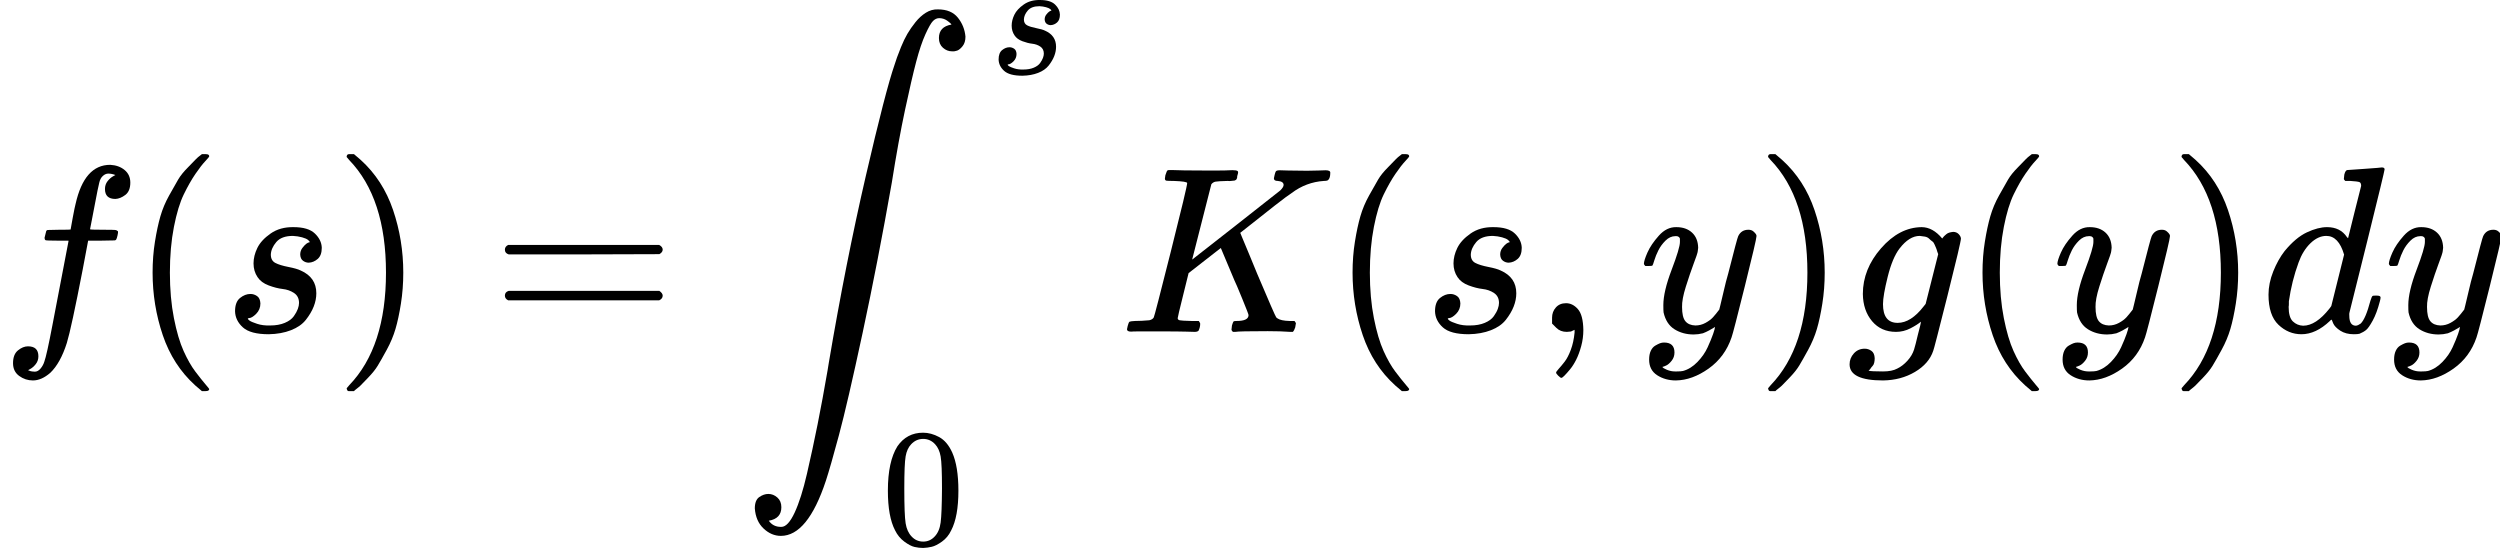
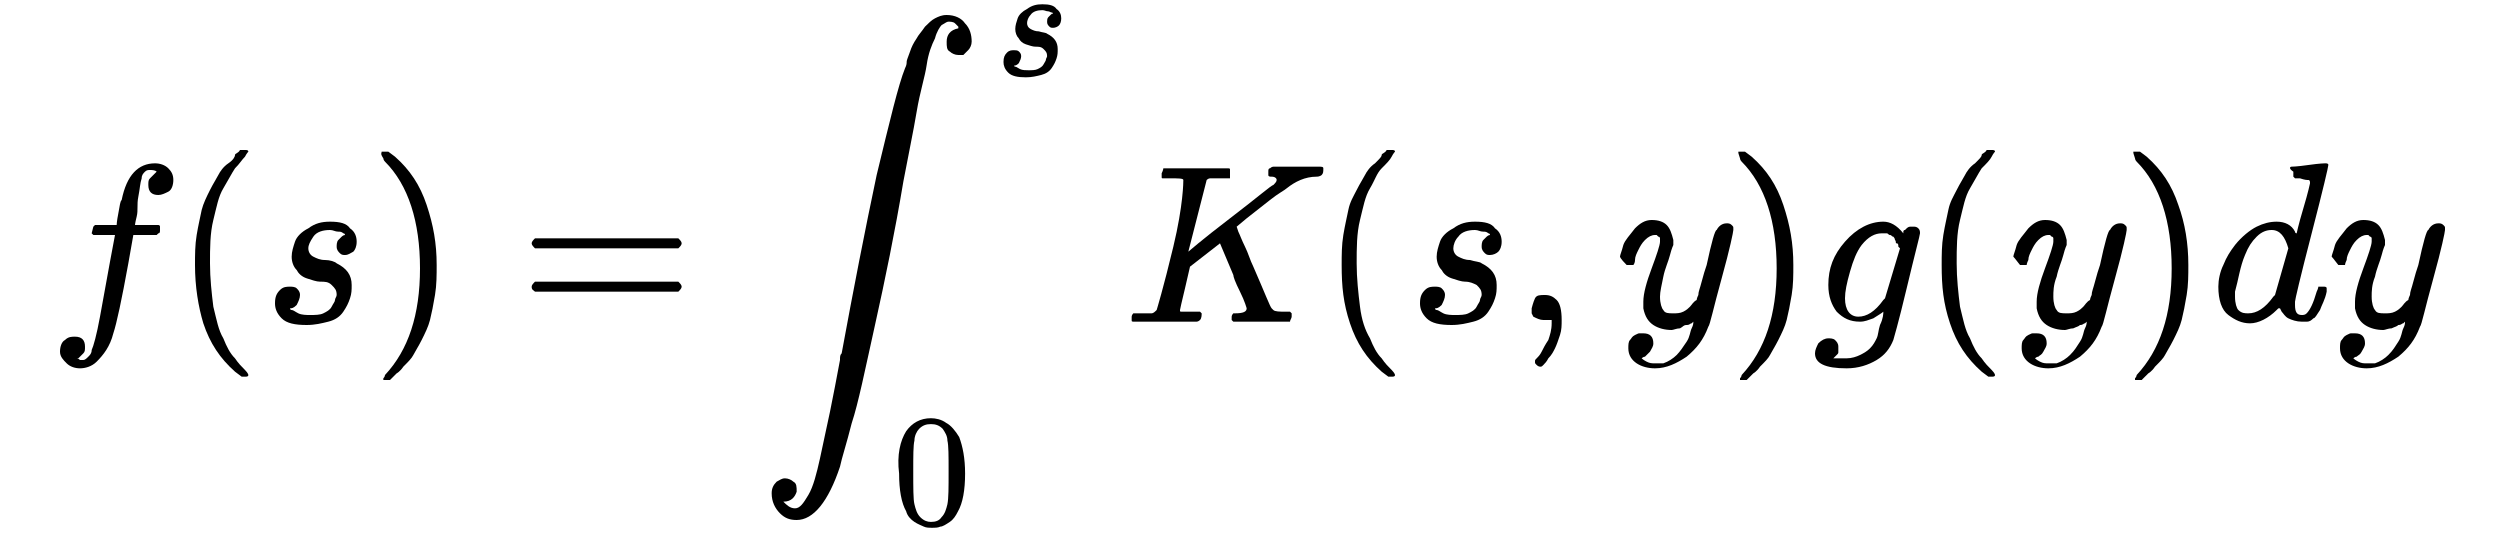
- <svg xmlns="http://www.w3.org/2000/svg" xmlns:xlink="http://www.w3.org/1999/xlink" style="vertical-align: -2.063ex;" width="23.871ex" height="5.232ex" role="img" focusable="false" viewBox="0 -1400.6 10550.9 2312.5">
-   <defs>
-     <path id="MJX-1-TEX-I-1D453" d="M118 -162Q120 -162 124 -164T135 -167T147 -168Q160 -168 171 -155T187 -126Q197 -99 221 27T267 267T289 382V385H242Q195 385 192 387Q188 390 188 397L195 425Q197 430 203 430T250 431Q298 431 298 432Q298 434 307 482T319 540Q356 705 465 705Q502 703 526 683T550 630Q550 594 529 578T487 561Q443 561 443 603Q443 622 454 636T478 657L487 662Q471 668 457 668Q445 668 434 658T419 630Q412 601 403 552T387 469T380 433Q380 431 435 431Q480 431 487 430T498 424Q499 420 496 407T491 391Q489 386 482 386T428 385H372L349 263Q301 15 282 -47Q255 -132 212 -173Q175 -205 139 -205Q107 -205 81 -186T55 -132Q55 -95 76 -78T118 -61Q162 -61 162 -103Q162 -122 151 -136T127 -157L118 -162Z" />
-     <path id="MJX-1-TEX-N-28" d="M94 250Q94 319 104 381T127 488T164 576T202 643T244 695T277 729T302 750H315H319Q333 750 333 741Q333 738 316 720T275 667T226 581T184 443T167 250T184 58T225 -81T274 -167T316 -220T333 -241Q333 -250 318 -250H315H302L274 -226Q180 -141 137 -14T94 250Z" />
-     <path id="MJX-1-TEX-I-1D460" d="M131 289Q131 321 147 354T203 415T300 442Q362 442 390 415T419 355Q419 323 402 308T364 292Q351 292 340 300T328 326Q328 342 337 354T354 372T367 378Q368 378 368 379Q368 382 361 388T336 399T297 405Q249 405 227 379T204 326Q204 301 223 291T278 274T330 259Q396 230 396 163Q396 135 385 107T352 51T289 7T195 -10Q118 -10 86 19T53 87Q53 126 74 143T118 160Q133 160 146 151T160 120Q160 94 142 76T111 58Q109 57 108 57T107 55Q108 52 115 47T146 34T201 27Q237 27 263 38T301 66T318 97T323 122Q323 150 302 164T254 181T195 196T148 231Q131 256 131 289Z" />
-     <path id="MJX-1-TEX-N-29" d="M60 749L64 750Q69 750 74 750H86L114 726Q208 641 251 514T294 250Q294 182 284 119T261 12T224 -76T186 -143T145 -194T113 -227T90 -246Q87 -249 86 -250H74Q66 -250 63 -250T58 -247T55 -238Q56 -237 66 -225Q221 -64 221 250T66 725Q56 737 55 738Q55 746 60 749Z" />
-     <path id="MJX-1-TEX-N-3D" d="M56 347Q56 360 70 367H707Q722 359 722 347Q722 336 708 328L390 327H72Q56 332 56 347ZM56 153Q56 168 72 173H708Q722 163 722 153Q722 140 707 133H70Q56 140 56 153Z" />
-     <path id="MJX-1-TEX-LO-222B" d="M114 -798Q132 -824 165 -824H167Q195 -824 223 -764T275 -600T320 -391T362 -164Q365 -143 367 -133Q439 292 523 655T645 1127Q651 1145 655 1157T672 1201T699 1257T733 1306T777 1346T828 1360Q884 1360 912 1325T944 1245Q944 1220 932 1205T909 1186T887 1183Q866 1183 849 1198T832 1239Q832 1287 885 1296L882 1300Q879 1303 874 1307T866 1313Q851 1323 833 1323Q819 1323 807 1311T775 1255T736 1139T689 936T633 628Q574 293 510 -5T410 -437T355 -629Q278 -862 165 -862Q125 -862 92 -831T55 -746Q55 -711 74 -698T112 -685Q133 -685 150 -700T167 -741Q167 -789 114 -798Z" />
-     <path id="MJX-1-TEX-N-30" d="M96 585Q152 666 249 666Q297 666 345 640T423 548Q460 465 460 320Q460 165 417 83Q397 41 362 16T301 -15T250 -22Q224 -22 198 -16T137 16T82 83Q39 165 39 320Q39 494 96 585ZM321 597Q291 629 250 629Q208 629 178 597Q153 571 145 525T137 333Q137 175 145 125T181 46Q209 16 250 16Q290 16 318 46Q347 76 354 130T362 333Q362 478 354 524T321 597Z" />
-     <path id="MJX-1-TEX-I-1D43E" d="M285 628Q285 635 228 637Q205 637 198 638T191 647Q191 649 193 661Q199 681 203 682Q205 683 214 683H219Q260 681 355 681Q389 681 418 681T463 682T483 682Q500 682 500 674Q500 669 497 660Q496 658 496 654T495 648T493 644T490 641T486 639T479 638T470 637T456 637Q416 636 405 634T387 623L306 305Q307 305 490 449T678 597Q692 611 692 620Q692 635 667 637Q651 637 651 648Q651 650 654 662T659 677Q662 682 676 682Q680 682 711 681T791 680Q814 680 839 681T869 682Q889 682 889 672Q889 650 881 642Q878 637 862 637Q787 632 726 586Q710 576 656 534T556 455L509 418L518 396Q527 374 546 329T581 244Q656 67 661 61Q663 59 666 57Q680 47 717 46H738Q744 38 744 37T741 19Q737 6 731 0H720Q680 3 625 3Q503 3 488 0H478Q472 6 472 9T474 27Q478 40 480 43T491 46H494Q544 46 544 71Q544 75 517 141T485 216L427 354L359 301L291 248L268 155Q245 63 245 58Q245 51 253 49T303 46H334Q340 37 340 35Q340 19 333 5Q328 0 317 0Q314 0 280 1T180 2Q118 2 85 2T49 1Q31 1 31 11Q31 13 34 25Q38 41 42 43T65 46Q92 46 125 49Q139 52 144 61Q147 65 216 339T285 628Z" />
-     <path id="MJX-1-TEX-N-2C" d="M78 35T78 60T94 103T137 121Q165 121 187 96T210 8Q210 -27 201 -60T180 -117T154 -158T130 -185T117 -194Q113 -194 104 -185T95 -172Q95 -168 106 -156T131 -126T157 -76T173 -3V9L172 8Q170 7 167 6T161 3T152 1T140 0Q113 0 96 17Z" />
-     <path id="MJX-1-TEX-I-1D466" d="M21 287Q21 301 36 335T84 406T158 442Q199 442 224 419T250 355Q248 336 247 334Q247 331 231 288T198 191T182 105Q182 62 196 45T238 27Q261 27 281 38T312 61T339 94Q339 95 344 114T358 173T377 247Q415 397 419 404Q432 431 462 431Q475 431 483 424T494 412T496 403Q496 390 447 193T391 -23Q363 -106 294 -155T156 -205Q111 -205 77 -183T43 -117Q43 -95 50 -80T69 -58T89 -48T106 -45Q150 -45 150 -87Q150 -107 138 -122T115 -142T102 -147L99 -148Q101 -153 118 -160T152 -167H160Q177 -167 186 -165Q219 -156 247 -127T290 -65T313 -9T321 21L315 17Q309 13 296 6T270 -6Q250 -11 231 -11Q185 -11 150 11T104 82Q103 89 103 113Q103 170 138 262T173 379Q173 380 173 381Q173 390 173 393T169 400T158 404H154Q131 404 112 385T82 344T65 302T57 280Q55 278 41 278H27Q21 284 21 287Z" />
-     <path id="MJX-1-TEX-I-1D454" d="M311 43Q296 30 267 15T206 0Q143 0 105 45T66 160Q66 265 143 353T314 442Q361 442 401 394L404 398Q406 401 409 404T418 412T431 419T447 422Q461 422 470 413T480 394Q480 379 423 152T363 -80Q345 -134 286 -169T151 -205Q10 -205 10 -137Q10 -111 28 -91T74 -71Q89 -71 102 -80T116 -111Q116 -121 114 -130T107 -144T99 -154T92 -162L90 -164H91Q101 -167 151 -167Q189 -167 211 -155Q234 -144 254 -122T282 -75Q288 -56 298 -13Q311 35 311 43ZM384 328L380 339Q377 350 375 354T369 368T359 382T346 393T328 402T306 405Q262 405 221 352Q191 313 171 233T151 117Q151 38 213 38Q269 38 323 108L331 118L384 328Z" />
-     <path id="MJX-1-TEX-I-1D451" d="M366 683Q367 683 438 688T511 694Q523 694 523 686Q523 679 450 384T375 83T374 68Q374 26 402 26Q411 27 422 35Q443 55 463 131Q469 151 473 152Q475 153 483 153H487H491Q506 153 506 145Q506 140 503 129Q490 79 473 48T445 8T417 -8Q409 -10 393 -10Q359 -10 336 5T306 36L300 51Q299 52 296 50Q294 48 292 46Q233 -10 172 -10Q117 -10 75 30T33 157Q33 205 53 255T101 341Q148 398 195 420T280 442Q336 442 364 400Q369 394 369 396Q370 400 396 505T424 616Q424 629 417 632T378 637H357Q351 643 351 645T353 664Q358 683 366 683ZM352 326Q329 405 277 405Q242 405 210 374T160 293Q131 214 119 129Q119 126 119 118T118 106Q118 61 136 44T179 26Q233 26 290 98L298 109L352 326Z" />
-   </defs>
-   <g fill="#000" stroke-width="0" transform="scale(1,-1)">
-     <g data-mml-node="math">
-       <g data-mml-node="mi">
-         <use data-c="1D453" xlink:href="#MJX-1-TEX-I-1D453" />
+ <svg xmlns="http://www.w3.org/2000/svg" focusable="false" width="300px" version="1.1" viewBox="0 0 150 32">
+   <g transform="scale(1,-1)">
+     <path d="m4.6-21.5c0.1 0 0.2-0.1 0.2-0.1h0.2c0.1 0 0.2 0.1 0.3 0.2s0.2 0.2 0.2 0.4c0.1 0.2 0.3 0.9 0.5 2l0.6 3.3s0.3 1.6 0.3 1.6h-0.6-0.7l-0.1 0.1 0.1 0.4 0.1 0.1h0.6 0.7s0 0.2 0.1 0.7 0.1 0.7 0.2 0.8c0.3 1.5 1 2.2 2 2.2 0.3 0 0.6-0.1 0.8-0.3s0.3-0.4 0.3-0.7-0.1-0.6-0.3-0.7-0.4-0.2-0.6-0.2c-0.4 0-0.6 0.2-0.6 0.6 0 0.2 0 0.3 0.1 0.4s0.2 0.2 0.3 0.3l0.1 0.1c-0.1 0.1-0.3 0.1-0.4 0.1s-0.2 0-0.3-0.1-0.2-0.2-0.2-0.4c-0.1-0.3-0.1-0.6-0.2-1.1s0-0.8-0.1-1.2-0.1-0.5-0.1-0.5h0.7 0.7s0.1 0 0.1-0.1v-0.2c0-0.1 0-0.2-0.1-0.2l-0.1-0.1s-0.3 0-0.7 0h-0.7l-0.3-1.7c-0.4-2.2-0.7-3.6-0.9-4.2-0.2-0.8-0.6-1.3-1-1.7-0.3-0.3-0.7-0.4-1-0.4s-0.6 0.1-0.8 0.3-0.4 0.4-0.4 0.7 0.1 0.6 0.3 0.7c0.2 0.2 0.4 0.2 0.6 0.2 0.4 0 0.6-0.2 0.6-0.6 0-0.2 0-0.3-0.1-0.4l-0.3-0.3h-0.1z" />
+     <g transform="translate(550)">
+       <path d="m-538.3-15.9c0 0.6 0 1.2 0.1 1.8s0.2 1 0.3 1.5c0.1 0.4 0.3 0.8 0.5 1.2s0.4 0.7 0.5 0.9 0.3 0.5 0.6 0.7 0.4 0.4 0.4 0.5 0.2 0.1 0.3 0.3h0.3c0.1 0 0.2 0 0.2-0.1 0 0-0.1-0.1-0.2-0.3-0.2-0.2-0.3-0.4-0.6-0.7-0.2-0.3-0.4-0.7-0.7-1.2s-0.4-1.1-0.6-1.9-0.2-1.7-0.2-2.6 0.1-1.8 0.2-2.6c0.2-0.8 0.3-1.4 0.6-1.9 0.2-0.5 0.4-0.9 0.7-1.2 0.2-0.3 0.4-0.5 0.6-0.7s0.2-0.3 0.2-0.3c0-0.1-0.1-0.1-0.2-0.1h-0.2l-0.4 0.3c-0.9 0.8-1.5 1.7-1.9 2.9-0.3 1-0.5 2.2-0.5 3.5z" />
+     </g>
+     <g transform="translate(939)">
+       <path d="m-921.5-15.4c0 0.3 0.1 0.6 0.2 0.9s0.4 0.6 0.8 0.8c0.4 0.3 0.8 0.4 1.3 0.4 0.6 0 1-0.1 1.2-0.4 0.3-0.2 0.4-0.5 0.4-0.8s-0.1-0.5-0.2-0.6c-0.2-0.1-0.3-0.2-0.5-0.2-0.1 0-0.2 0-0.3 0.1s-0.2 0.2-0.2 0.4c0 0.1 0 0.3 0.1 0.4l0.2 0.2s0.1 0.1 0.2 0.1c0 0 0 0.1-0.1 0.1-0.1 0.1-0.2 0.1-0.3 0.1-0.2 0-0.3 0.1-0.5 0.1-0.4 0-0.8-0.1-1-0.4s-0.3-0.5-0.3-0.7 0.1-0.4 0.3-0.5 0.4-0.2 0.7-0.2 0.6-0.1 0.7-0.2c0.6-0.3 0.9-0.7 0.9-1.3 0-0.3 0-0.5-0.1-0.8s-0.2-0.5-0.4-0.8-0.5-0.5-0.9-0.6-0.8-0.2-1.3-0.2c-0.7 0-1.2 0.1-1.5 0.4s-0.4 0.6-0.4 0.9c0 0.4 0.1 0.6 0.3 0.8s0.4 0.2 0.6 0.2c0.1 0 0.3 0 0.4-0.1s0.2-0.2 0.2-0.4-0.1-0.4-0.2-0.6c-0.2-0.2-0.3-0.2-0.4-0.2 0 0 0-0.1 0.1-0.1s0.2-0.1 0.4-0.2 0.5-0.1 0.7-0.1c0.3 0 0.6 0 0.8 0.1s0.4 0.2 0.5 0.4 0.2 0.3 0.2 0.4 0.1 0.2 0.1 0.3c0 0.3-0.1 0.4-0.3 0.6s-0.4 0.2-0.7 0.2c-0.2 0-0.5 0.1-0.8 0.2s-0.5 0.3-0.6 0.5c-0.2 0.2-0.3 0.5-0.3 0.8z" />
+     </g>
+     <g transform="translate(1408)">
+       <path d="m-1385.1-9.1h0.2 0.2l0.4-0.3c0.9-0.8 1.5-1.7 1.9-2.9s0.6-2.3 0.6-3.6c0-0.6 0-1.2-0.1-1.8s-0.2-1.1-0.3-1.5-0.3-0.8-0.5-1.2-0.4-0.7-0.5-0.9-0.3-0.4-0.6-0.7c-0.2-0.3-0.4-0.4-0.4-0.4l-0.4-0.4h-0.2-0.1-0.1v0.1s0.1 0.1 0.1 0.2c1.4 1.5 2.1 3.6 2.1 6.4s-0.7 5-2.1 6.4c-0.1 0.1-0.1 0.2-0.1 0.2-0.2 0.3-0.1 0.3-0.1 0.4z" />
+     </g>
+     <g transform="translate(2074.8)">
+       <path d="m-2042.9-14.6c0 0.1 0.1 0.2 0.2 0.3h8.6c0.1-0.1 0.2-0.2 0.2-0.3s-0.1-0.2-0.2-0.3h-4.3-4.3c-0.1 0.1-0.2 0.2-0.2 0.3zm0-2.6c0 0.1 0.1 0.2 0.2 0.3h8.6c0.1-0.1 0.2-0.2 0.2-0.3s-0.1-0.2-0.2-0.3h-8.6c-0.1 0.1-0.2 0.1-0.2 0.3z" />
+     </g>
+     <g transform="translate(3130.6)">
+       <g transform="translate(0 1)">
+         <path d="m-3083.6-31.1c0.2-0.2 0.4-0.4 0.7-0.4s0.5 0.3 0.8 0.8 0.5 1.3 0.7 2.2 0.4 1.9 0.6 2.8c0.2 1 0.4 2 0.6 3.1 0 0.2 0 0.3 0.1 0.4 0.7 3.8 1.4 7.4 2.1 10.7 0.8 3.3 1.3 5.4 1.7 6.4 0.1 0.2 0.1 0.3 0.1 0.4s0.1 0.3 0.2 0.6 0.2 0.5 0.4 0.8c0.1 0.2 0.3 0.4 0.5 0.7 0.2 0.2 0.4 0.4 0.6 0.5s0.4 0.2 0.7 0.2c0.5 0 0.9-0.2 1.1-0.5 0.3-0.3 0.4-0.7 0.4-1.1 0-0.2-0.1-0.4-0.2-0.5l-0.3-0.3h-0.3c-0.2 0-0.4 0.1-0.5 0.2-0.2 0.1-0.2 0.3-0.2 0.6 0 0.4 0.2 0.7 0.7 0.8v0.1l-0.1 0.1s-0.1 0.1-0.1 0.1c-0.1 0.1-0.3 0.1-0.4 0.1s-0.2-0.1-0.4-0.2c-0.1-0.1-0.3-0.4-0.4-0.8-0.2-0.4-0.4-0.9-0.5-1.6s-0.4-1.6-0.6-2.8-0.5-2.6-0.8-4.2c-0.5-3-1.1-5.9-1.7-8.6s-1-4.7-1.4-5.9c-0.3-1.2-0.6-2.1-0.7-2.6-0.7-2.1-1.6-3.2-2.6-3.2-0.4 0-0.7 0.1-1 0.4s-0.5 0.7-0.5 1.2c0 0.3 0.1 0.5 0.3 0.7 0.2 0.1 0.3 0.2 0.5 0.2s0.4-0.1 0.5-0.2c0.2-0.1 0.2-0.3 0.2-0.6-0.1-0.3-0.3-0.6-0.8-0.6z" />
      </g>
-       <g data-mml-node="mo" transform="translate(550,0)">
-         <use data-c="28" xlink:href="#MJX-1-TEX-N-28" />
+       <g transform="translate(1046.4 1088.1) scale(.707)">
+         <path d="m-5821.9-1541.5c0 0.3 0.1 0.6 0.2 0.9s0.4 0.6 0.8 0.8c0.4 0.3 0.8 0.4 1.3 0.4 0.6 0 1-0.1 1.2-0.4 0.3-0.2 0.4-0.5 0.4-0.8s-0.1-0.5-0.2-0.6-0.3-0.2-0.5-0.2c-0.1 0-0.2 0-0.3 0.1s-0.2 0.2-0.2 0.4c0 0.1 0 0.3 0.1 0.4l0.2 0.2c0.1 0.1 0.1 0.1 0.2 0.1 0 0 0 0.1-0.1 0.1s-0.2 0.1-0.3 0.1c-0.2 0-0.3 0.1-0.5 0.1-0.4 0-0.8-0.1-1-0.4-0.2-0.2-0.3-0.5-0.3-0.7s0.1-0.4 0.3-0.5 0.4-0.2 0.7-0.2c0.3-0.1 0.6-0.1 0.7-0.2 0.6-0.3 0.9-0.7 0.9-1.3 0-0.3 0-0.5-0.1-0.8s-0.2-0.5-0.4-0.8-0.5-0.5-0.9-0.6-0.8-0.2-1.3-0.2c-0.7 0-1.2 0.1-1.5 0.4s-0.4 0.6-0.4 0.9c0 0.4 0.1 0.6 0.3 0.8s0.4 0.2 0.6 0.2c0.1 0 0.3 0 0.4-0.1s0.2-0.2 0.2-0.4-0.1-0.4-0.2-0.6c-0.2-0.2-0.3-0.2-0.4-0.2 0 0 0-0.1 0.1-0.1s0.2-0.1 0.4-0.2 0.5-0.1 0.7-0.1c0.3 0 0.6 0 0.8 0.1s0.4 0.2 0.5 0.4 0.2 0.3 0.2 0.4 0.1 0.2 0.1 0.3c0 0.3-0.1 0.4-0.3 0.6s-0.4 0.2-0.7 0.2c-0.2 0-0.5 0.1-0.8 0.2s-0.5 0.3-0.6 0.5c-0.2 0.2-0.3 0.5-0.3 0.8z" />
      </g>
-       <g data-mml-node="mi" transform="translate(939,0)">
-         <use data-c="1D460" xlink:href="#MJX-1-TEX-I-1D460" />
+       <g transform="translate(589 -896.4) scale(.707)">
+         <path d="m-5184.2 1231.3c0.5 0.7 1.2 1.1 2.1 1.1 0.4 0 0.9-0.1 1.3-0.4 0.4-0.2 0.8-0.7 1.1-1.2 0.3-0.8 0.5-1.8 0.5-3.1 0-1.4-0.2-2.5-0.6-3.2-0.2-0.4-0.4-0.7-0.7-0.9s-0.6-0.4-0.8-0.4c-0.2-0.1-0.5-0.1-0.7-0.1s-0.5 0-0.7 0.1-0.5 0.2-0.8 0.4-0.6 0.5-0.7 0.9c-0.4 0.7-0.6 1.8-0.6 3.2-0.2 1.6 0.1 2.8 0.6 3.6zm3.1 0.2c-0.3 0.3-0.6 0.4-1 0.4s-0.7-0.1-1-0.4c-0.2-0.2-0.4-0.6-0.4-1-0.1-0.4-0.1-1.3-0.1-2.6 0-1.4 0-2.4 0.1-2.8s0.2-0.8 0.5-1.1 0.6-0.4 0.9-0.4c0.4 0 0.7 0.1 0.9 0.4 0.3 0.3 0.4 0.7 0.5 1.1 0.1 0.5 0.1 1.4 0.1 2.8 0 1.3 0 2.2-0.1 2.6 0 0.4-0.2 0.7-0.4 1z" />
      </g>
-       <g data-mml-node="mo" transform="translate(1408,0)">
-         <use data-c="29" xlink:href="#MJX-1-TEX-N-29" />
-       </g>
-       <g data-mml-node="mo" transform="translate(2074.8,0)">
-         <use data-c="3D" xlink:href="#MJX-1-TEX-N-3D" />
-       </g>
-       <g data-mml-node="msubsup" transform="translate(3130.6,0)">
-         <g data-mml-node="mo" transform="translate(0 1)">
-           <use data-c="222B" xlink:href="#MJX-1-TEX-LO-222B" />
-         </g>
-         <g data-mml-node="mi" transform="translate(1046.4,1088.1) scale(0.707)">
-           <use data-c="1D460" xlink:href="#MJX-1-TEX-I-1D460" />
-         </g>
-         <g data-mml-node="mn" transform="translate(589,-896.4) scale(0.707)">
-           <use data-c="30" xlink:href="#MJX-1-TEX-N-30" />
-         </g>
-       </g>
-       <g data-mml-node="mi" transform="translate(4725.3,0)">
-         <use data-c="1D43E" xlink:href="#MJX-1-TEX-I-1D43E" />
-       </g>
-       <g data-mml-node="mo" transform="translate(5614.3,0)">
-         <use data-c="28" xlink:href="#MJX-1-TEX-N-28" />
-       </g>
-       <g data-mml-node="mi" transform="translate(6003.3,0)">
-         <use data-c="1D460" xlink:href="#MJX-1-TEX-I-1D460" />
-       </g>
-       <g data-mml-node="mo" transform="translate(6472.3,0)">
-         <use data-c="2C" xlink:href="#MJX-1-TEX-N-2C" />
-       </g>
-       <g data-mml-node="mi" transform="translate(6916.9,0)">
-         <use data-c="1D466" xlink:href="#MJX-1-TEX-I-1D466" />
-       </g>
-       <g data-mml-node="mo" transform="translate(7406.9,0)">
-         <use data-c="29" xlink:href="#MJX-1-TEX-N-29" />
-       </g>
-       <g data-mml-node="mi" transform="translate(7795.9,0)">
-         <use data-c="1D454" xlink:href="#MJX-1-TEX-I-1D454" />
-       </g>
-       <g data-mml-node="mo" transform="translate(8272.9,0)">
-         <use data-c="28" xlink:href="#MJX-1-TEX-N-28" />
-       </g>
-       <g data-mml-node="mi" transform="translate(8661.9,0)">
-         <use data-c="1D466" xlink:href="#MJX-1-TEX-I-1D466" />
-       </g>
-       <g data-mml-node="mo" transform="translate(9151.9,0)">
-         <use data-c="29" xlink:href="#MJX-1-TEX-N-29" />
-       </g>
-       <g data-mml-node="mi" transform="translate(9540.9,0)">
-         <use data-c="1D451" xlink:href="#MJX-1-TEX-I-1D451" />
-       </g>
-       <g data-mml-node="mi" transform="translate(10060.9,0)">
-         <use data-c="1D466" xlink:href="#MJX-1-TEX-I-1D466" />
-       </g>
+     </g>
+     <g transform="translate(4725.3)">
+       <path d="m-4654.3-10.8c0 0.1-0.3 0.1-0.8 0.1h-0.4c-0.1 0-0.1 0-0.1 0.1v0.2c0.1 0.2 0.1 0.3 0.1 0.3h0.1 0.1 1.8 0.9 0.6 0.3c0.2 0 0.2 0 0.2-0.1v-0.2-0.1s0-0.1 0-0.1v-0.1h-0.1s0 0-0.1 0h-0.1s-0.1 0-0.2 0h-0.7c-0.1 0-0.2-0.1-0.2-0.1l-1.1-4.3s0.8 0.7 2.5 2 2.5 2 2.6 2c0.1 0.1 0.2 0.2 0.2 0.3s-0.1 0.2-0.3 0.2c-0.1 0-0.2 0-0.2 0.1v0.2c0 0.1 0 0.2 0.1 0.2 0 0 0.1 0.1 0.2 0.1h0.5 1.1 0.7 0.4c0.2 0 0.3 0 0.3-0.1 0-0.2 0-0.3-0.1-0.4 0 0-0.1-0.1-0.3-0.1-0.7 0-1.3-0.3-1.8-0.7-0.1-0.1-0.5-0.3-1-0.7s-0.9-0.7-1.4-1.1l-0.6-0.5 0.1-0.3c0.1-0.2 0.2-0.5 0.4-0.9s0.3-0.8 0.5-1.2c0.7-1.6 1-2.4 1.1-2.5l0.1-0.1c0.1-0.1 0.4-0.1 0.7-0.1h0.3l0.1-0.1s0-0.1 0-0.2-0.1-0.2-0.1-0.3h-0.1-1.3-1.9-0.1l-0.1 0.1v0.2c0 0.1 0.1 0.2 0.1 0.2h0.1c0.5 0 0.7 0.1 0.7 0.3 0 0-0.1 0.4-0.4 1s-0.4 0.9-0.4 1l-0.8 1.9-1.8-1.4-0.3-1.3c-0.2-0.8-0.3-1.3-0.3-1.3 0-0.1 0-0.1 0.1-0.1h0.7 0.4l0.1-0.1c0-0.1 0-0.3-0.1-0.4 0 0-0.1-0.1-0.2-0.1h-0.5s-0.8 0-1.4 0h-1.3s-0.5 0-0.5 0c-0.2 0-0.2 0-0.2 0.1v0.2c0 0.1 0.1 0.2 0.1 0.2h0.3 0.8c0.1 0 0.2 0.1 0.3 0.2 0 0 0.4 1.3 1 3.8s0.6 3.9 0.6 4z" />
+     </g>
+     <g transform="translate(5614.3)">
+       <path d="m-5533.8-15.9c0 0.6 0 1.2 0.1 1.8s0.2 1 0.3 1.5 0.3 0.8 0.5 1.2 0.4 0.7 0.5 0.9 0.3 0.5 0.6 0.7c0.3 0.3 0.4 0.4 0.4 0.5s0.2 0.1 0.3 0.3h0.3c0.1 0 0.2 0 0.2-0.1 0 0-0.1-0.1-0.2-0.3s-0.3-0.4-0.6-0.7-0.4-0.7-0.7-1.2-0.4-1.1-0.6-1.9-0.2-1.7-0.2-2.6 0.1-1.8 0.2-2.6 0.3-1.4 0.6-1.9c0.2-0.5 0.4-0.9 0.7-1.2 0.2-0.3 0.4-0.5 0.6-0.7s0.2-0.3 0.2-0.3c0-0.1-0.1-0.1-0.2-0.1h-0.2l-0.4 0.3c-0.9 0.8-1.5 1.7-1.9 2.9s-0.5 2.2-0.5 3.5z" />
+     </g>
+     <g transform="translate(6003.3)">
+       <path d="m-5917.1-15.4c0 0.3 0.1 0.6 0.2 0.9s0.4 0.6 0.8 0.8c0.4 0.3 0.8 0.4 1.3 0.4 0.6 0 1-0.1 1.2-0.4 0.3-0.2 0.4-0.5 0.4-0.8s-0.1-0.5-0.2-0.6-0.3-0.2-0.5-0.2c-0.1 0-0.2 0-0.3 0.1s-0.2 0.2-0.2 0.4c0 0.1 0 0.3 0.1 0.4l0.2 0.2s0.1 0.1 0.2 0.1c0 0 0 0.1-0.1 0.1-0.1 0.1-0.2 0.1-0.3 0.1-0.2 0-0.3 0.1-0.5 0.1-0.4 0-0.8-0.1-1-0.4-0.2-0.2-0.3-0.5-0.3-0.7s0.1-0.4 0.3-0.5 0.4-0.2 0.7-0.2c0.3-0.1 0.6-0.1 0.7-0.2 0.6-0.3 0.9-0.7 0.9-1.3 0-0.3 0-0.5-0.1-0.8s-0.2-0.5-0.4-0.8-0.5-0.5-0.9-0.6-0.8-0.2-1.3-0.2c-0.7 0-1.2 0.1-1.5 0.4s-0.4 0.6-0.4 0.9c0 0.4 0.1 0.6 0.3 0.8s0.4 0.2 0.6 0.2c0.1 0 0.3 0 0.4-0.1s0.2-0.2 0.2-0.4-0.1-0.4-0.2-0.6c-0.2-0.2-0.3-0.2-0.4-0.2 0 0 0-0.1 0.1-0.1s0.2-0.1 0.4-0.2 0.5-0.1 0.7-0.1c0.3 0 0.6 0 0.8 0.1s0.4 0.2 0.5 0.4 0.2 0.3 0.2 0.4 0.1 0.2 0.1 0.3c0 0.3-0.1 0.4-0.3 0.6-0.2 0.1-0.4 0.2-0.7 0.2-0.2 0-0.5 0.1-0.8 0.2s-0.5 0.3-0.6 0.5c-0.2 0.2-0.3 0.5-0.3 0.8z" />
+     </g>
+     <g transform="translate(6472.3)">
+       <path d="m-6380.4-18.8v0.3s0.1 0.4 0.2 0.6 0.3 0.2 0.6 0.2 0.5-0.1 0.7-0.3 0.3-0.6 0.3-1.2c0-0.3 0-0.6-0.1-0.9s-0.2-0.6-0.3-0.8-0.2-0.4-0.4-0.6c-0.1-0.2-0.2-0.3-0.3-0.4s-0.1-0.1-0.2-0.1c0 0-0.1 0-0.2 0.1s-0.1 0.1-0.1 0.2 0 0.1 0.1 0.2 0.2 0.2 0.3 0.4 0.2 0.4 0.4 0.7c0.1 0.3 0.2 0.6 0.2 1v0.2h-0.1-0.1-0.1s-0.1 0-0.2 0c-0.2 0-0.4 0.1-0.6 0.2l-0.1 0.2z" />
+     </g>
+     <g transform="translate(6916.9)">
+       <path d="m-6819.7-15.4c0 0.1 0.1 0.3 0.2 0.7 0.1 0.3 0.4 0.6 0.7 1 0.3 0.3 0.6 0.5 1 0.5s0.7-0.1 0.9-0.3 0.3-0.5 0.4-0.9v-0.3s-0.1-0.2-0.2-0.6-0.3-0.8-0.4-1.3-0.2-0.9-0.2-1.2c0-0.4 0.1-0.7 0.2-0.8 0.1-0.2 0.3-0.2 0.6-0.2 0.2 0 0.4 0 0.6 0.1s0.3 0.2 0.4 0.3 0.2 0.3 0.4 0.4c0 0 0 0.1 0.1 0.3 0 0.2 0.1 0.4 0.2 0.8s0.2 0.7 0.3 1c0.3 1.4 0.5 2.1 0.6 2.1 0.1 0.2 0.3 0.4 0.6 0.4 0.1 0 0.2 0 0.3-0.1s0.1-0.1 0.1-0.2v-0.1c0-0.1-0.2-1.1-0.7-2.9s-0.7-2.8-0.8-2.9c-0.3-0.8-0.7-1.3-1.3-1.8-0.6-0.4-1.2-0.7-1.9-0.7-0.4 0-0.8 0.1-1.1 0.3s-0.5 0.5-0.5 0.9c0 0.2 0 0.4 0.1 0.5s0.1 0.2 0.3 0.3 0.2 0.1 0.3 0.1 0.1 0 0.2 0c0.4 0 0.6-0.2 0.6-0.6 0-0.2-0.1-0.3-0.2-0.5l-0.3-0.3c-0.1 0-0.2-0.1-0.2-0.1s0.1-0.1 0.3-0.2 0.3-0.1 0.5-0.1h0.1 0.4c0.3 0.1 0.6 0.3 0.8 0.5s0.4 0.5 0.6 0.8 0.2 0.6 0.3 0.8 0.1 0.3 0.1 0.4l-0.1-0.1c-0.1 0-0.1-0.1-0.3-0.1s-0.2-0.1-0.4-0.2c-0.2 0-0.4-0.1-0.5-0.1-0.4 0-0.8 0.1-1.1 0.3s-0.5 0.5-0.6 1v0.4c0 0.5 0.2 1.2 0.5 2s0.5 1.4 0.5 1.6v0.2s0 0.1-0.1 0.1l-0.1 0.1h-0.1c-0.2 0-0.4-0.1-0.6-0.3s-0.3-0.4-0.4-0.6-0.2-0.4-0.2-0.6-0.1-0.3-0.1-0.3-0.1 0-0.2 0h-0.2c-0.4 0.4-0.4 0.5-0.4 0.5z" />
+     </g>
+     <g transform="translate(7406.9)">
+       <path d="m-7302.6-9.1h0.2 0.2l0.4-0.3c0.9-0.8 1.5-1.7 1.9-2.9s0.6-2.3 0.6-3.6c0-0.6 0-1.2-0.1-1.8s-0.2-1.1-0.3-1.5-0.3-0.8-0.5-1.2-0.4-0.7-0.5-0.9-0.3-0.4-0.6-0.7c-0.2-0.3-0.4-0.4-0.4-0.4l-0.4-0.4h-0.2-0.1-0.1v0.1s0.1 0.1 0.1 0.2c1.4 1.5 2.1 3.6 2.1 6.4s-0.7 5-2.1 6.4c-0.1 0.1-0.1 0.2-0.1 0.2-0.1 0.3-0.1 0.3-0.1 0.4z" />
+     </g>
+     <g transform="translate(7795.9)">
+       <path d="m-7682.9-18.7c-0.1-0.1-0.3-0.2-0.6-0.4-0.3-0.1-0.5-0.2-0.8-0.2-0.6 0-1 0.2-1.4 0.6-0.3 0.4-0.5 0.9-0.5 1.6 0 1 0.3 1.8 1 2.6s1.5 1.2 2.3 1.2c0.4 0 0.8-0.2 1.2-0.7v0.1s0 0.1 0.1 0.1l0.1 0.1s0.1 0.1 0.2 0.1 0.1 0 0.2 0 0.2 0 0.3-0.1 0.1-0.2 0.1-0.3-0.3-1.2-0.8-3.3-0.8-3.1-0.8-3.1c-0.2-0.5-0.5-0.9-1-1.2s-1.1-0.5-1.8-0.5c-1.3 0-1.9 0.3-1.9 0.9 0 0.2 0.1 0.4 0.2 0.6 0.2 0.2 0.4 0.3 0.6 0.3 0.1 0 0.3 0 0.4-0.1s0.2-0.2 0.2-0.4v-0.3c0-0.1 0-0.1-0.1-0.2l-0.2-0.2h0.8c0.3 0 0.6 0.1 0.8 0.2s0.4 0.2 0.6 0.4 0.3 0.4 0.4 0.6 0.1 0.5 0.2 0.8c0.2 0.4 0.2 0.7 0.2 0.8zm1 3.8-0.1 0.1c0 0.1 0 0.2-0.1 0.2s0 0.1-0.1 0.2c0 0.1-0.1 0.2-0.1 0.2-0.1 0-0.1 0.1-0.2 0.1s-0.1 0.1-0.2 0.1-0.2 0-0.3 0c-0.4 0-0.8-0.2-1.2-0.7-0.3-0.4-0.5-0.9-0.7-1.6s-0.3-1.2-0.3-1.6c0-0.7 0.3-1.1 0.8-1.1s1 0.3 1.5 1l0.1 0.1 0.9 3z" />
+     </g>
+     <g transform="translate(8272.9)">
+       <path d="m-8156.4-15.9c0 0.6 0 1.2 0.1 1.8s0.2 1 0.3 1.5 0.3 0.8 0.5 1.2 0.4 0.7 0.5 0.9 0.3 0.5 0.6 0.7c0.3 0.3 0.4 0.4 0.4 0.5s0.2 0.1 0.3 0.3h0.3c0.1 0 0.2 0 0.2-0.1 0 0-0.1-0.1-0.2-0.3s-0.3-0.4-0.6-0.7c-0.2-0.3-0.4-0.7-0.7-1.2s-0.4-1.1-0.6-1.9-0.2-1.7-0.2-2.6 0.1-1.8 0.2-2.6c0.2-0.8 0.3-1.4 0.6-1.9 0.2-0.5 0.4-0.9 0.7-1.2 0.2-0.3 0.4-0.5 0.6-0.7s0.2-0.3 0.2-0.3c0-0.1-0.1-0.1-0.2-0.1h-0.2l-0.4 0.3c-0.9 0.8-1.5 1.7-1.9 2.9s-0.5 2.2-0.5 3.5z" />
+     </g>
+     <g transform="translate(8661.9)">
+       <path d="m-8541.1-15.4c0 0.1 0.1 0.3 0.2 0.7 0.1 0.3 0.4 0.6 0.7 1 0.3 0.3 0.6 0.5 1 0.5s0.7-0.1 0.9-0.3 0.3-0.5 0.4-0.9v-0.3s-0.1-0.2-0.2-0.6-0.3-0.8-0.4-1.3c-0.2-0.5-0.2-0.9-0.2-1.2 0-0.4 0.1-0.7 0.2-0.8 0.1-0.2 0.3-0.2 0.6-0.2 0.2 0 0.4 0 0.6 0.1s0.3 0.2 0.4 0.3 0.2 0.3 0.4 0.4c0 0 0 0.1 0.1 0.3 0 0.2 0.1 0.4 0.2 0.8s0.2 0.7 0.3 1c0.3 1.4 0.5 2.1 0.6 2.1 0.1 0.2 0.3 0.4 0.6 0.4 0.1 0 0.2 0 0.3-0.1s0.1-0.1 0.1-0.2 0-0.1 0-0.1c0-0.1-0.2-1.1-0.7-2.9s-0.7-2.8-0.8-2.9c-0.3-0.8-0.7-1.3-1.3-1.8-0.6-0.4-1.2-0.7-1.9-0.7-0.4 0-0.8 0.1-1.1 0.3s-0.5 0.5-0.5 0.9c0 0.2 0 0.4 0.1 0.5s0.1 0.2 0.3 0.3 0.2 0.1 0.3 0.1 0.1 0 0.2 0c0.4 0 0.6-0.2 0.6-0.6 0-0.2-0.1-0.3-0.2-0.5s-0.2-0.2-0.3-0.3c-0.1 0-0.2-0.1-0.2-0.1s0.1-0.1 0.3-0.2 0.3-0.1 0.5-0.1h0.1 0.4c0.3 0.1 0.6 0.3 0.8 0.5 0.3 0.3 0.4 0.5 0.6 0.8s0.2 0.6 0.3 0.8 0.1 0.3 0.1 0.4l-0.1-0.1c-0.1 0-0.1-0.1-0.3-0.1-0.1-0.1-0.2-0.1-0.4-0.2-0.2 0-0.4-0.1-0.5-0.1-0.4 0-0.8 0.1-1.1 0.3s-0.5 0.5-0.6 1v0.4c0 0.5 0.2 1.2 0.5 2s0.5 1.4 0.5 1.6v0.2s0 0.1-0.1 0.1l-0.1 0.1h-0.1c-0.2 0-0.4-0.1-0.6-0.3s-0.3-0.4-0.4-0.6-0.2-0.4-0.2-0.6c-0.1-0.2-0.1-0.3-0.1-0.3h-0.2-0.2c-0.3 0.4-0.4 0.5-0.4 0.5z" />
+     </g>
+     <g transform="translate(9151.9)">
+       <path d="m-9023.9-9.1h0.2 0.2l0.4-0.3c0.9-0.8 1.5-1.7 1.9-2.9 0.4-1.1 0.6-2.3 0.6-3.6 0-0.6 0-1.2-0.1-1.8s-0.2-1.1-0.3-1.5-0.3-0.8-0.5-1.2-0.4-0.7-0.5-0.9-0.3-0.4-0.6-0.7c-0.2-0.3-0.4-0.4-0.4-0.4l-0.4-0.4h-0.2-0.1s0 0-0.1 0v0.1s0.1 0.1 0.1 0.2c1.4 1.5 2.1 3.6 2.1 6.4s-0.7 5-2.1 6.4c-0.1 0.1-0.1 0.2-0.1 0.2-0.1 0.3-0.1 0.3-0.1 0.4z" />
+     </g>
+     <g transform="translate(9540.9)">
+       <path d="m-9403.4-10s0.3 0 1 0.1 1 0.1 1 0.1c0.1 0 0.2 0 0.2-0.1s-0.3-1.4-1-4.1-1-4-1-4.1v-0.2c0-0.4 0.1-0.6 0.4-0.6 0.1 0 0.2 0 0.3 0.1 0.2 0.2 0.4 0.6 0.6 1.3 0.1 0.2 0.1 0.3 0.1 0.3h0.1 0.2c0.1 0 0.2 0 0.2-0.1v-0.2c-0.1-0.5-0.3-0.8-0.4-1.1-0.2-0.3-0.3-0.5-0.4-0.5-0.1-0.1-0.2-0.2-0.4-0.2h-0.3c-0.3 0-0.6 0.1-0.8 0.2s-0.3 0.3-0.4 0.4l-0.1 0.2h-0.1l-0.1-0.1c-0.5-0.5-1.1-0.8-1.6-0.8s-0.9 0.2-1.3 0.5-0.6 0.9-0.6 1.7c0 0.4 0.1 0.9 0.3 1.3 0.2 0.5 0.4 0.8 0.7 1.2 0.4 0.5 0.9 0.9 1.3 1.1s0.8 0.3 1.2 0.3c0.5 0 0.9-0.2 1.1-0.6 0-0.1 0.1-0.1 0.1-0.1s0.1 0.5 0.4 1.5 0.4 1.5 0.4 1.5c0 0.1 0 0.2-0.1 0.2s-0.2 0-0.5 0.1h-0.3l-0.1 0.1v0.3c-0.3 0.2-0.2 0.3-0.1 0.3zm-0.2-4.9c-0.2 0.7-0.5 1.1-1 1.1-0.3 0-0.6-0.1-0.9-0.4s-0.5-0.6-0.7-1.1c-0.3-0.7-0.4-1.5-0.6-2.2v-0.1s0-0.1 0-0.2c0-0.4 0.1-0.7 0.2-0.8 0.2-0.2 0.4-0.2 0.6-0.2 0.5 0 1 0.3 1.5 1l0.1 0.1 0.8 2.8z" />
+     </g>
+     <g transform="translate(10061)">
+       <path d="m-9921.1-15.4c0 0.1 0.1 0.3 0.2 0.7 0.1 0.3 0.4 0.6 0.7 1 0.3 0.3 0.6 0.5 1 0.5s0.7-0.1 0.9-0.3 0.3-0.5 0.4-0.9v-0.3s-0.1-0.2-0.2-0.6-0.3-0.8-0.4-1.3c-0.2-0.5-0.2-0.9-0.2-1.2 0-0.4 0.1-0.7 0.2-0.8 0.1-0.2 0.3-0.2 0.6-0.2 0.2 0 0.4 0 0.6 0.1s0.3 0.2 0.4 0.3 0.2 0.3 0.4 0.4c0 0 0 0.1 0.1 0.3 0 0.2 0.1 0.4 0.2 0.8s0.2 0.7 0.3 1c0.3 1.4 0.5 2.1 0.6 2.1 0.1 0.2 0.3 0.4 0.6 0.4 0.1 0 0.2 0 0.3-0.1s0.1-0.1 0.1-0.2v-0.1c0-0.1-0.2-1.1-0.7-2.9s-0.7-2.8-0.8-2.9c-0.3-0.8-0.7-1.3-1.3-1.8-0.6-0.4-1.2-0.7-1.9-0.7-0.4 0-0.8 0.1-1.1 0.3s-0.5 0.5-0.5 0.9c0 0.2 0 0.4 0.1 0.5s0.1 0.2 0.3 0.3 0.2 0.1 0.3 0.1 0.1 0 0.2 0c0.4 0 0.6-0.2 0.6-0.6 0-0.2-0.1-0.3-0.2-0.5s-0.2-0.2-0.3-0.3c-0.1 0-0.2-0.1-0.2-0.1s0.1-0.1 0.3-0.2 0.3-0.1 0.5-0.1h0.1 0.4c0.3 0.1 0.6 0.3 0.8 0.5 0.3 0.3 0.4 0.5 0.6 0.8s0.2 0.6 0.3 0.8 0.1 0.3 0.1 0.4l-0.1-0.1c-0.1 0-0.1-0.1-0.3-0.1-0.1-0.1-0.2-0.1-0.4-0.2-0.2 0-0.4-0.1-0.5-0.1-0.4 0-0.8 0.1-1.1 0.3s-0.5 0.5-0.6 1v0.4c0 0.5 0.2 1.2 0.5 2s0.5 1.4 0.5 1.6v0.2s0 0.1-0.1 0.1l-0.1 0.1h-0.1c-0.2 0-0.4-0.1-0.6-0.3s-0.3-0.4-0.4-0.6-0.2-0.4-0.2-0.6c-0.1-0.2-0.1-0.3-0.1-0.3h-0.2-0.2c-0.3 0.4-0.4 0.5-0.4 0.5z" />
    </g>
  </g>
</svg>
